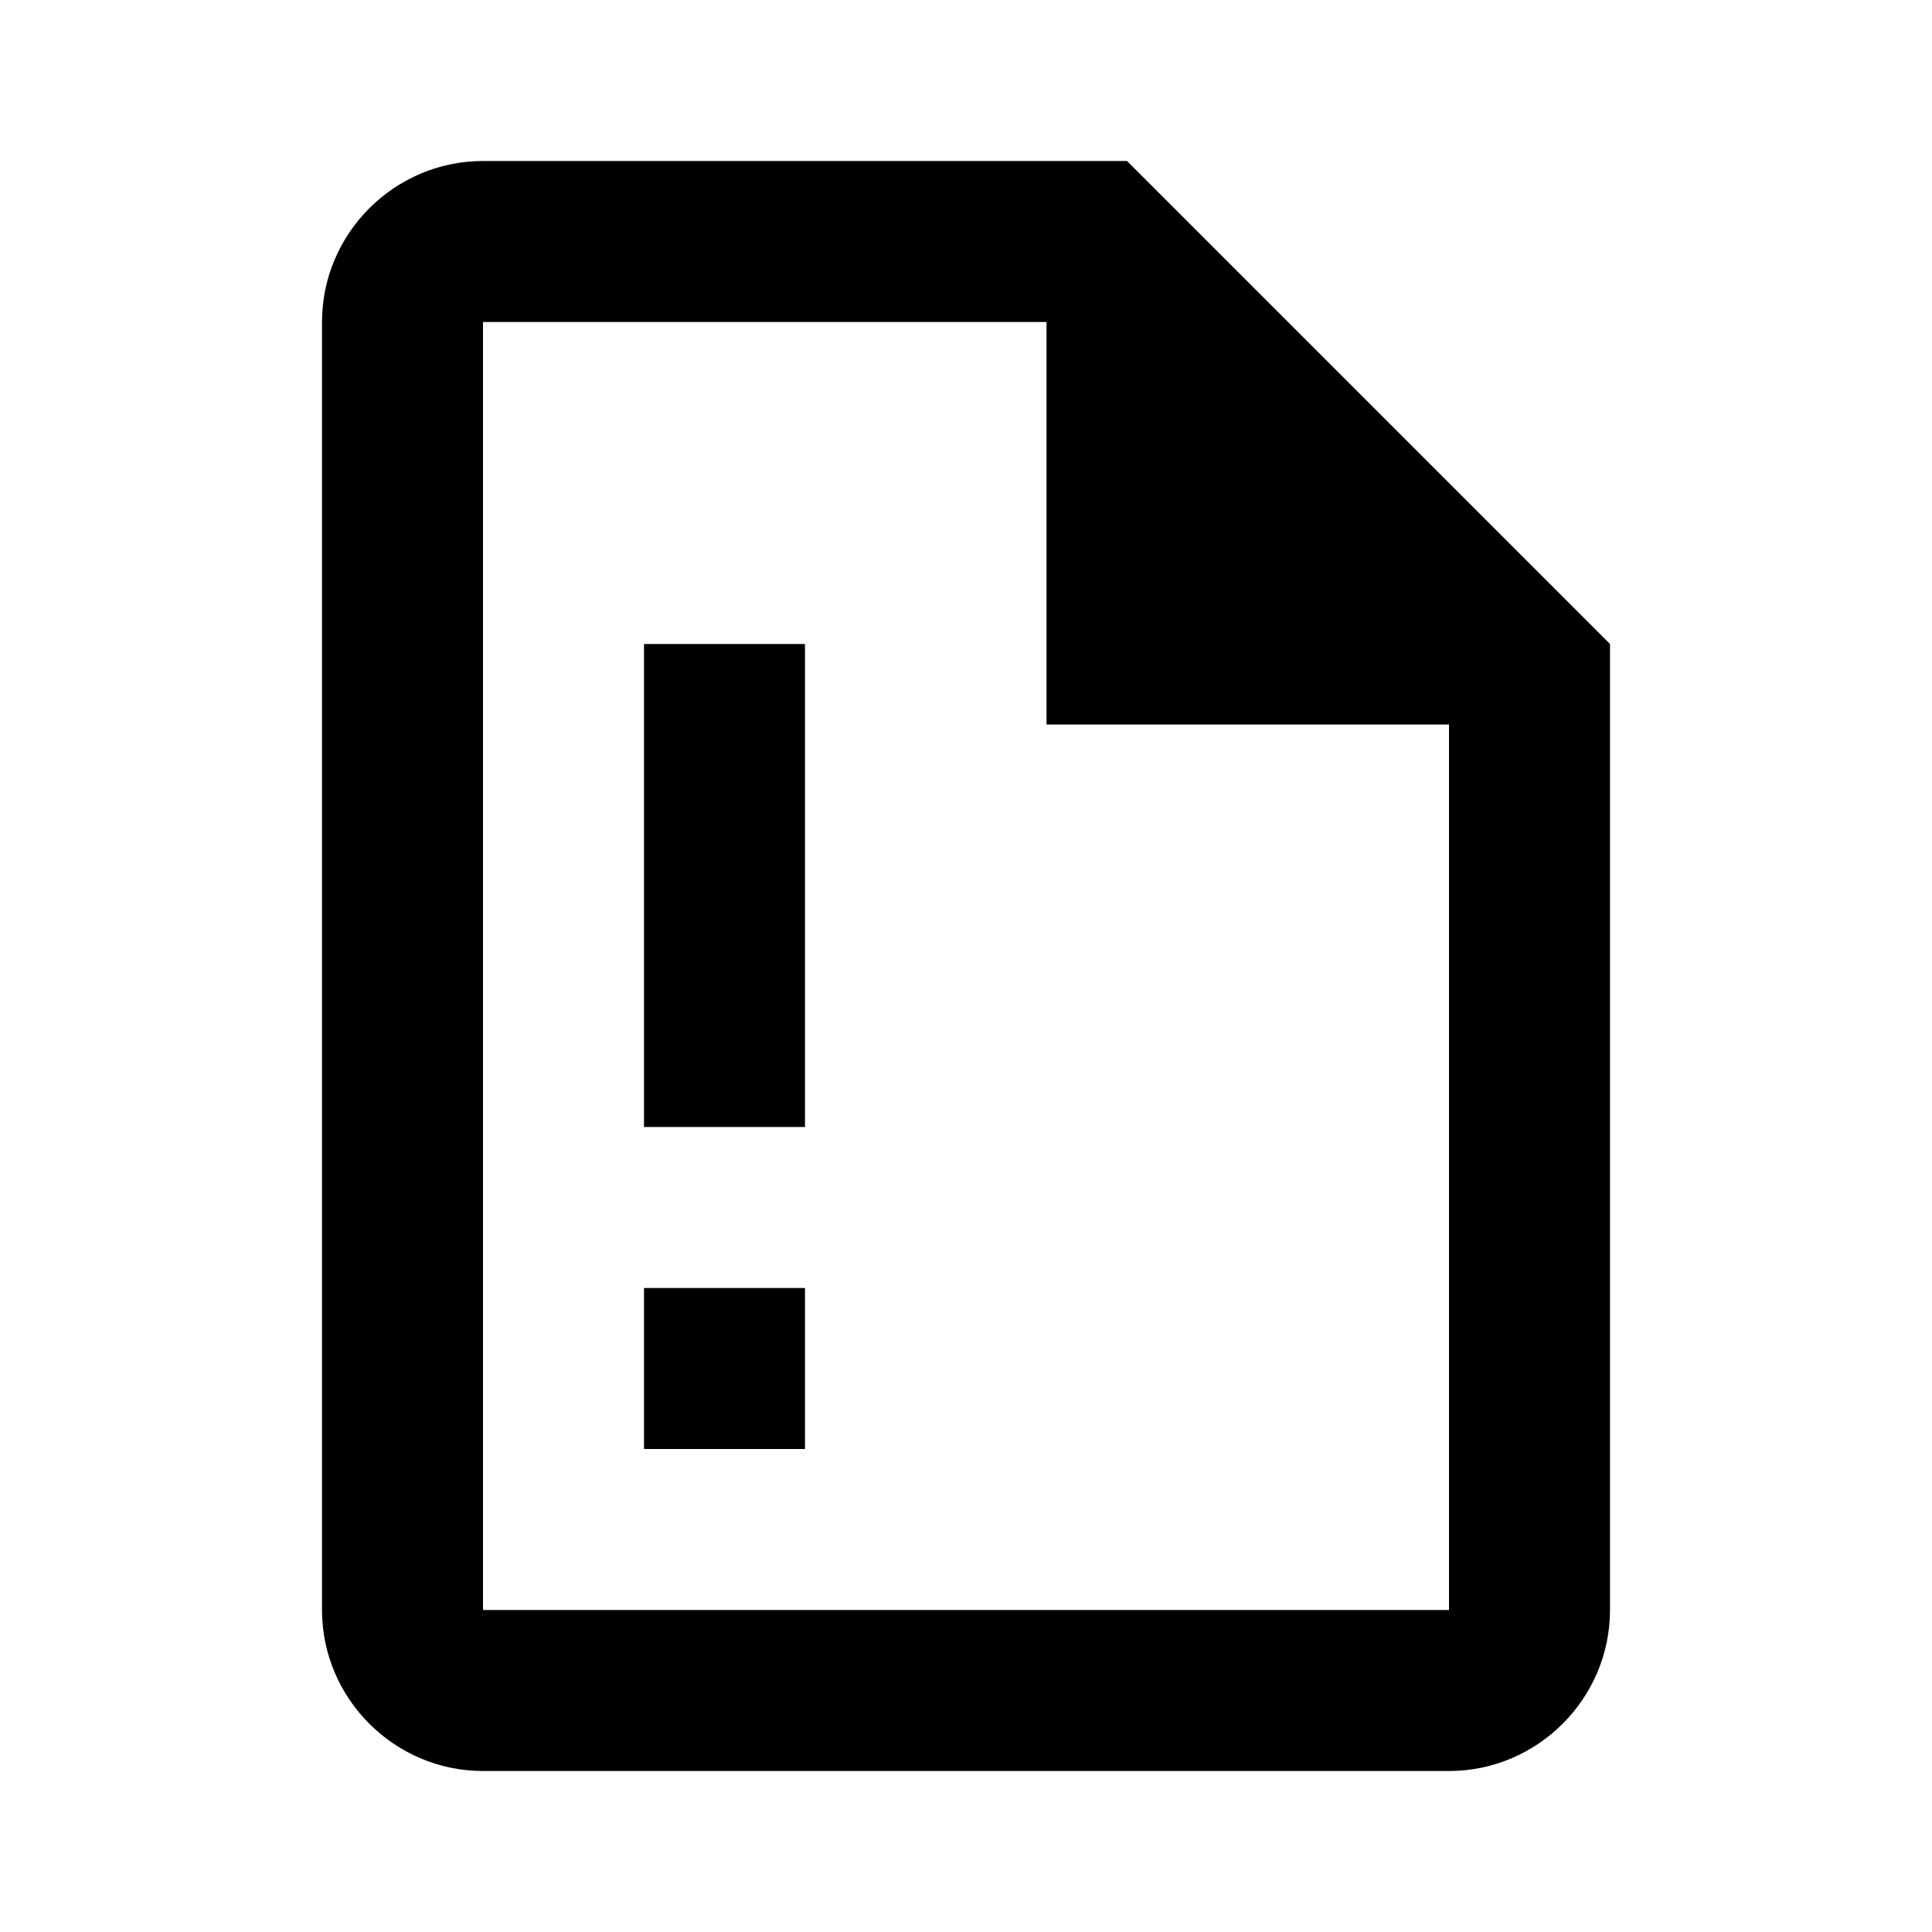
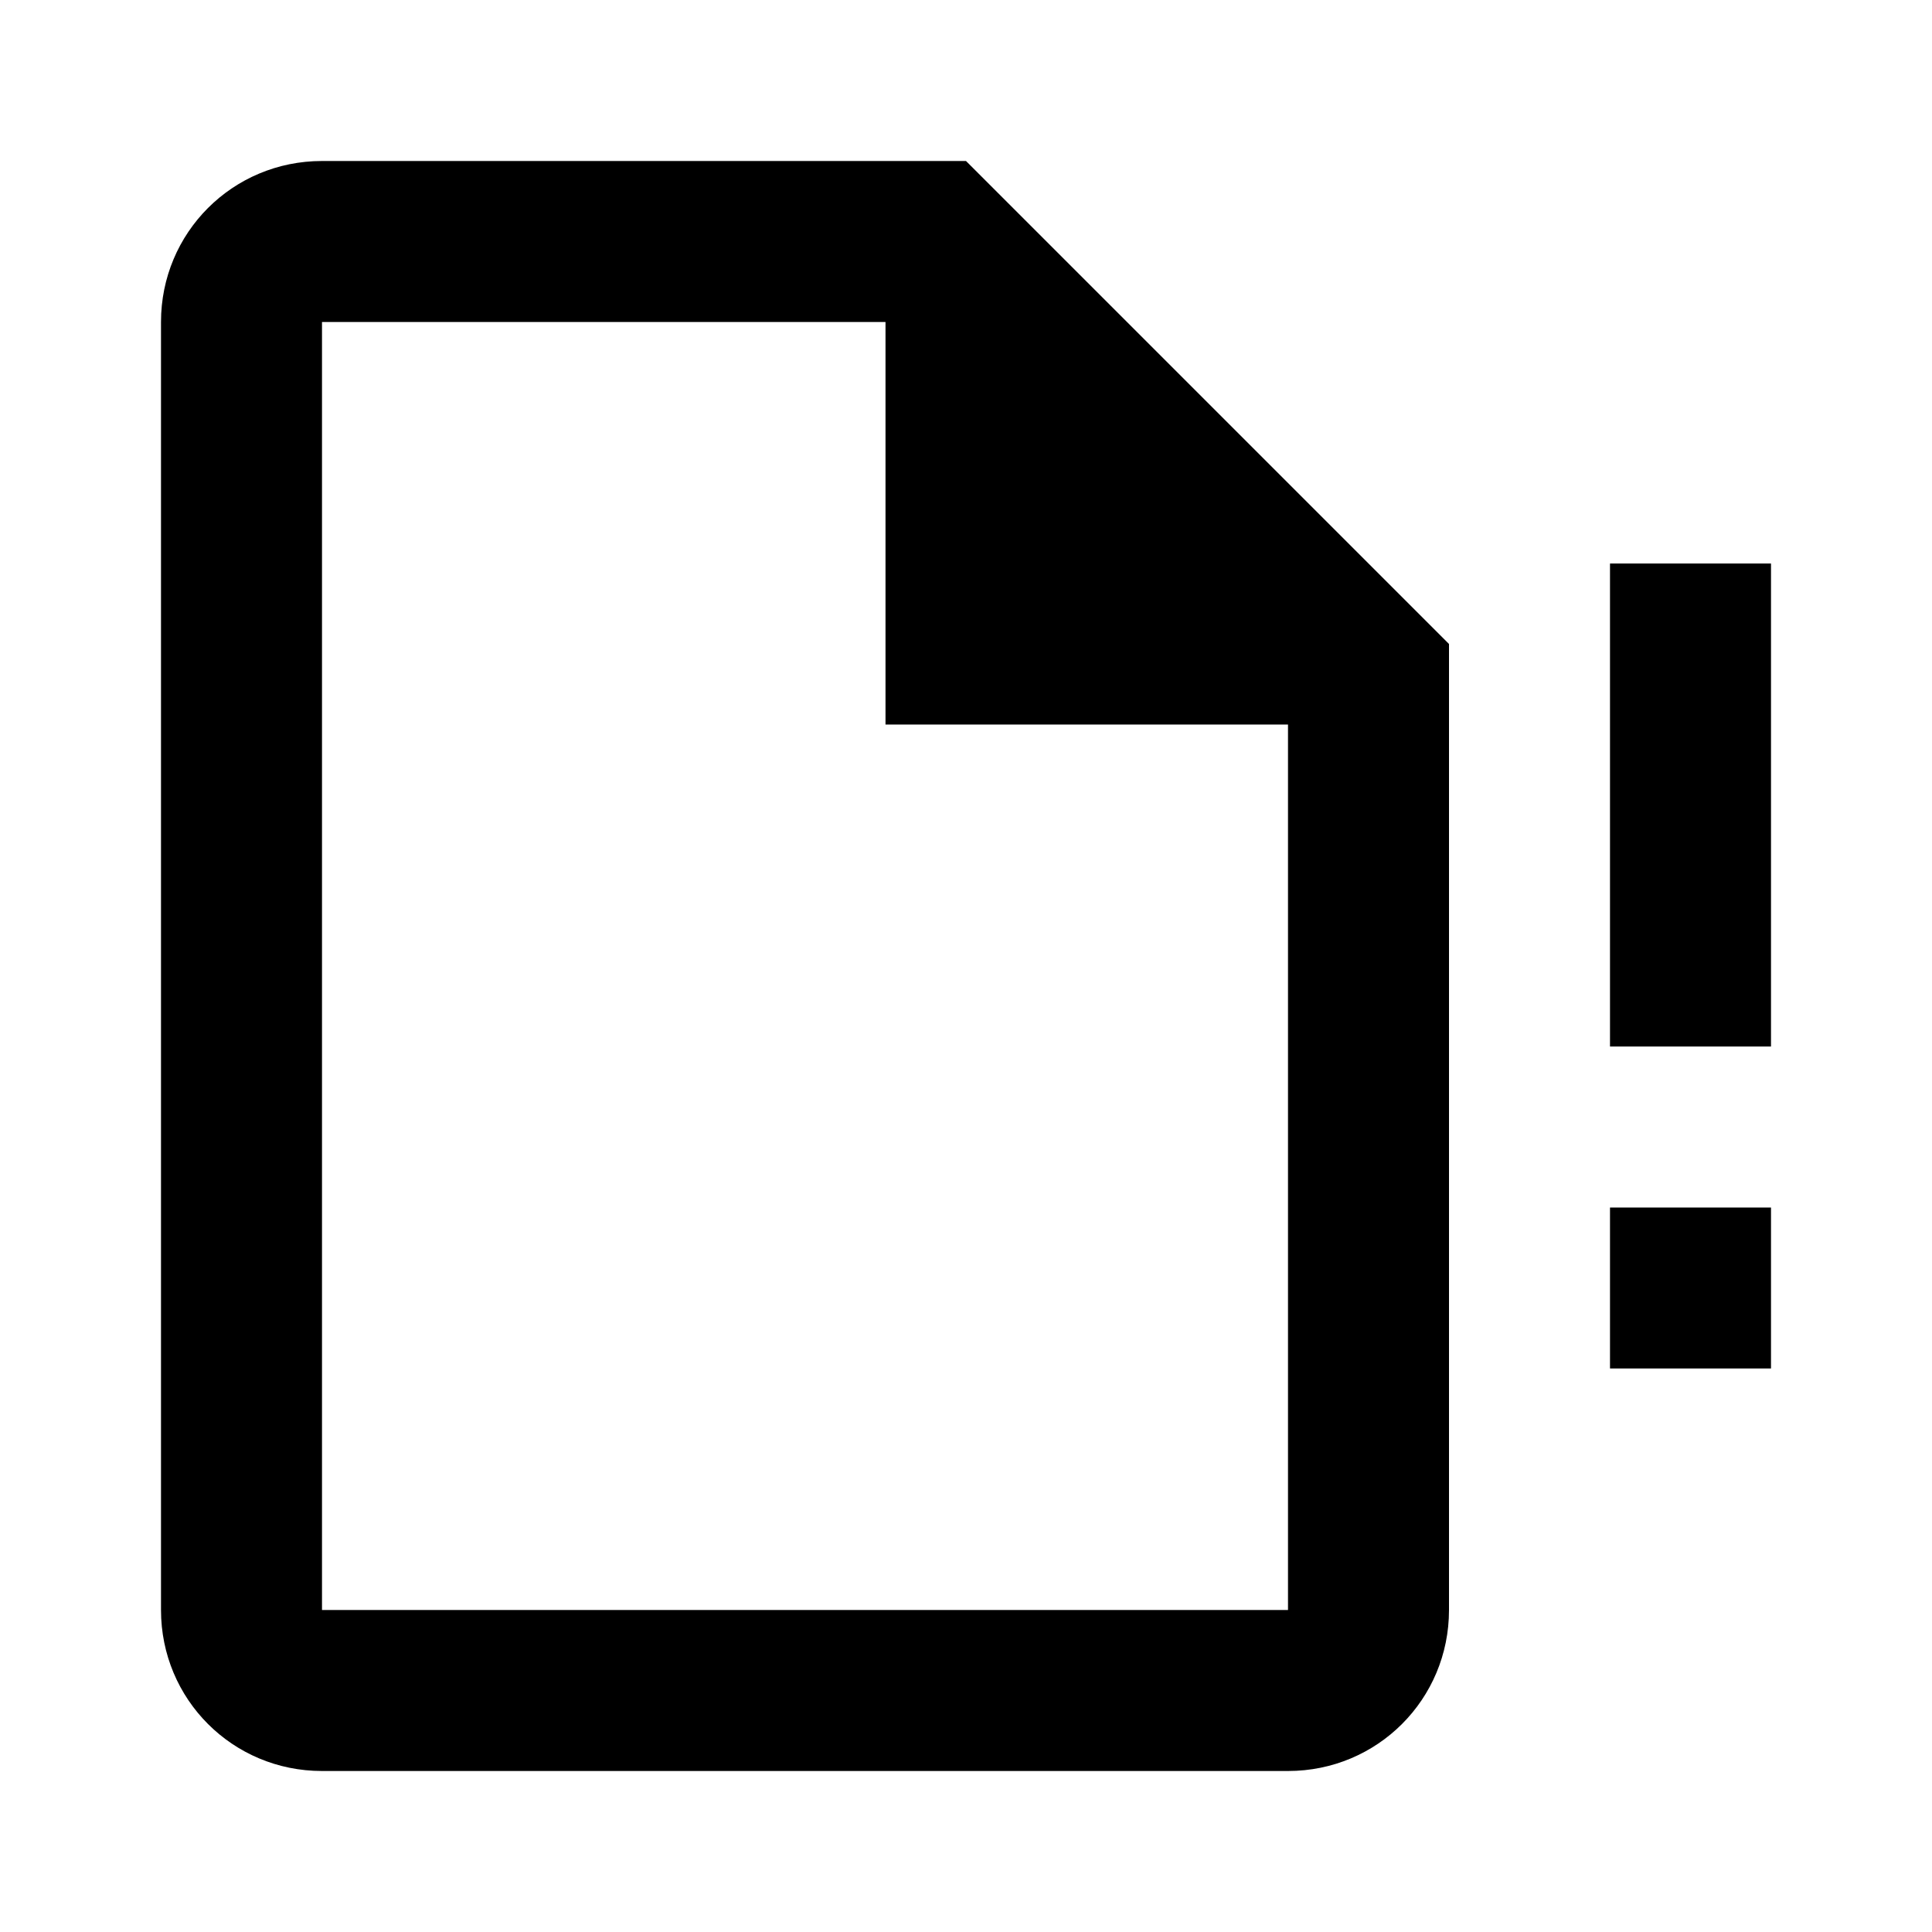
<svg xmlns="http://www.w3.org/2000/svg" version="1.1" id="mdi-file-alert-outline" width="24" height="24" viewBox="0 0 24 24">
-   <path d="M10 18H8V16H10V18M10 14H8V8H10V14M14 2H6C4.9 2 4 2.9 4 4V20C4 21.1 4.9 22 6 22H18C19.1 22 20 21.1 20 20V8L14 2M18 20H6V4H13V9H18V20Z" />
+   <path d="M20 17H22V15H20V17M20 7V13H22V7M4 2C2.89 2 2 2.89 2 4V20C2 21.11 2.89 22 4 22H16C17.11 22 18 21.11 18 20V8L12 2M4 4H11V9H16V20H4Z" />
</svg>
